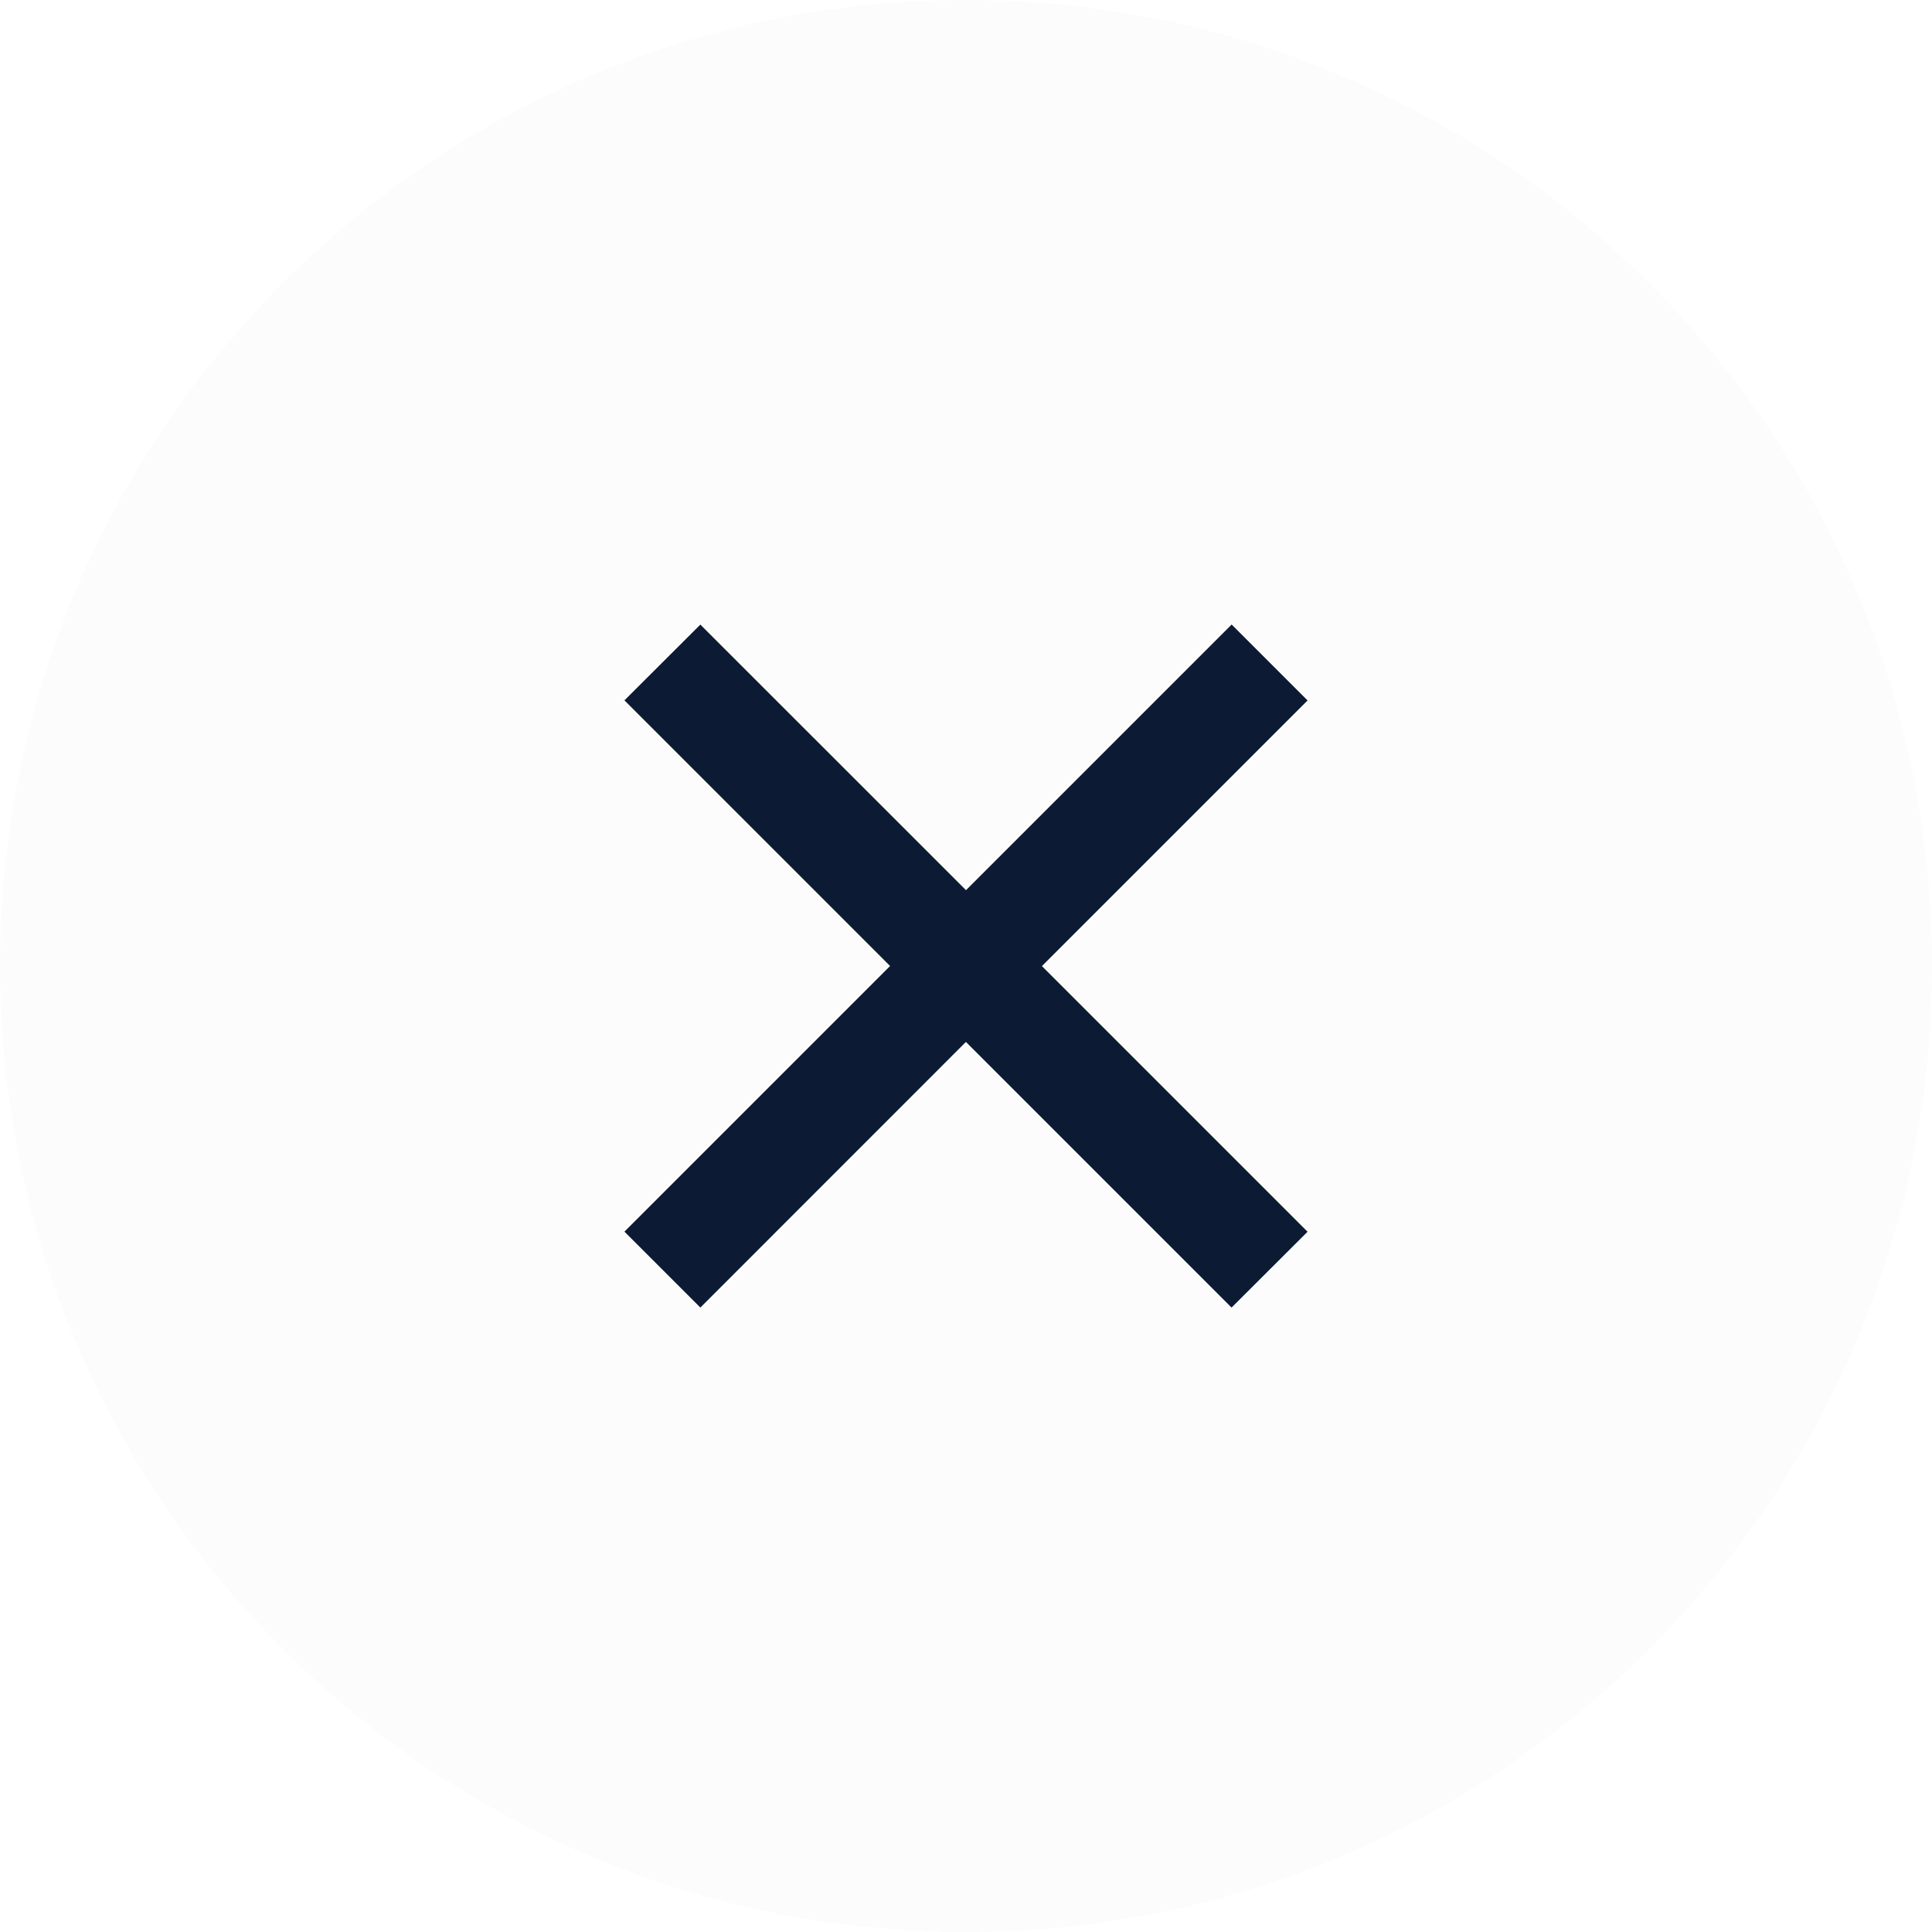
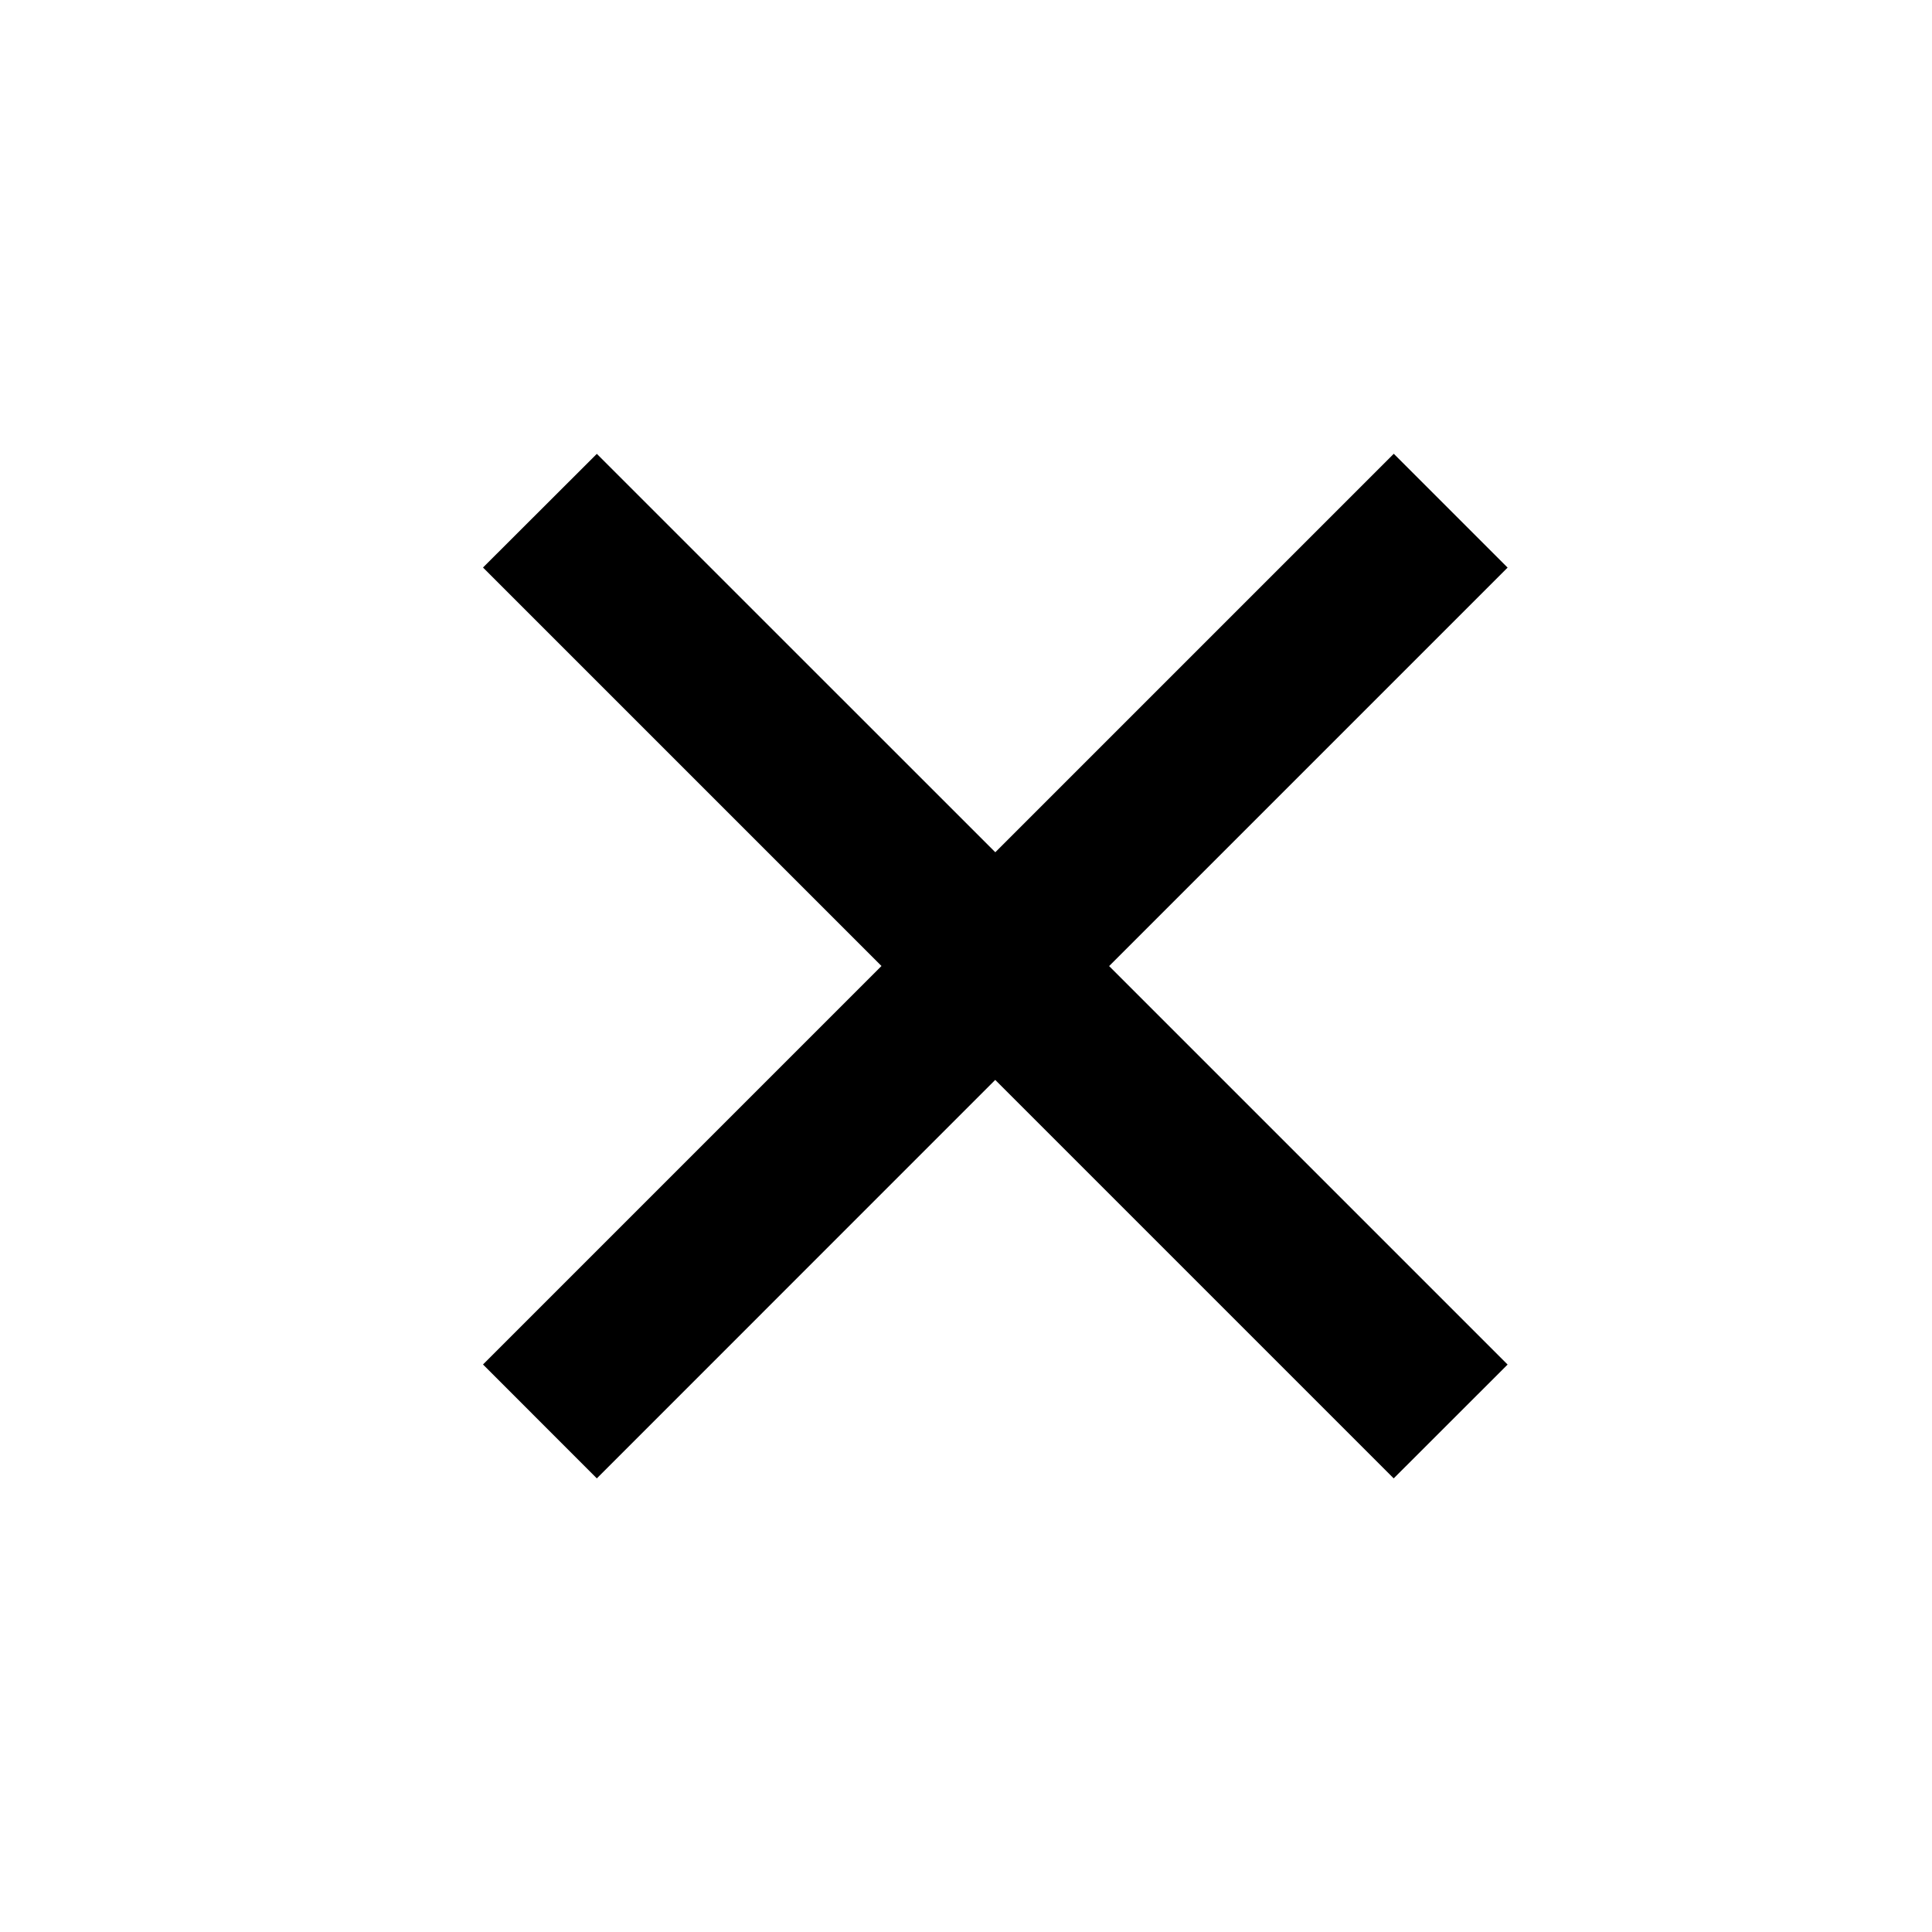
<svg xmlns="http://www.w3.org/2000/svg" width="24" height="24" viewBox="0 0 24 24" fill="none">
-   <rect width="24" height="24" rx="12" fill="#FCFCFC" />
-   <path d="M12 11.058L15.3 7.758L16.243 8.701L12.943 12.001L16.243 15.301L15.299 16.243L11.999 12.943L8.7 16.243L7.757 15.3L11.057 12L7.757 8.7L8.7 7.759L12 11.058Z" fill="#0C1B33" />
+   <path d="M12.364 10.587L17.314 5.637L18.728 7.051L13.778 12.001L18.728 16.951L17.313 18.365L12.363 13.415L7.414 18.365L6 16.95L10.95 12L6 7.05L7.414 5.638L12.364 10.587Z" fill="black" />
</svg>
